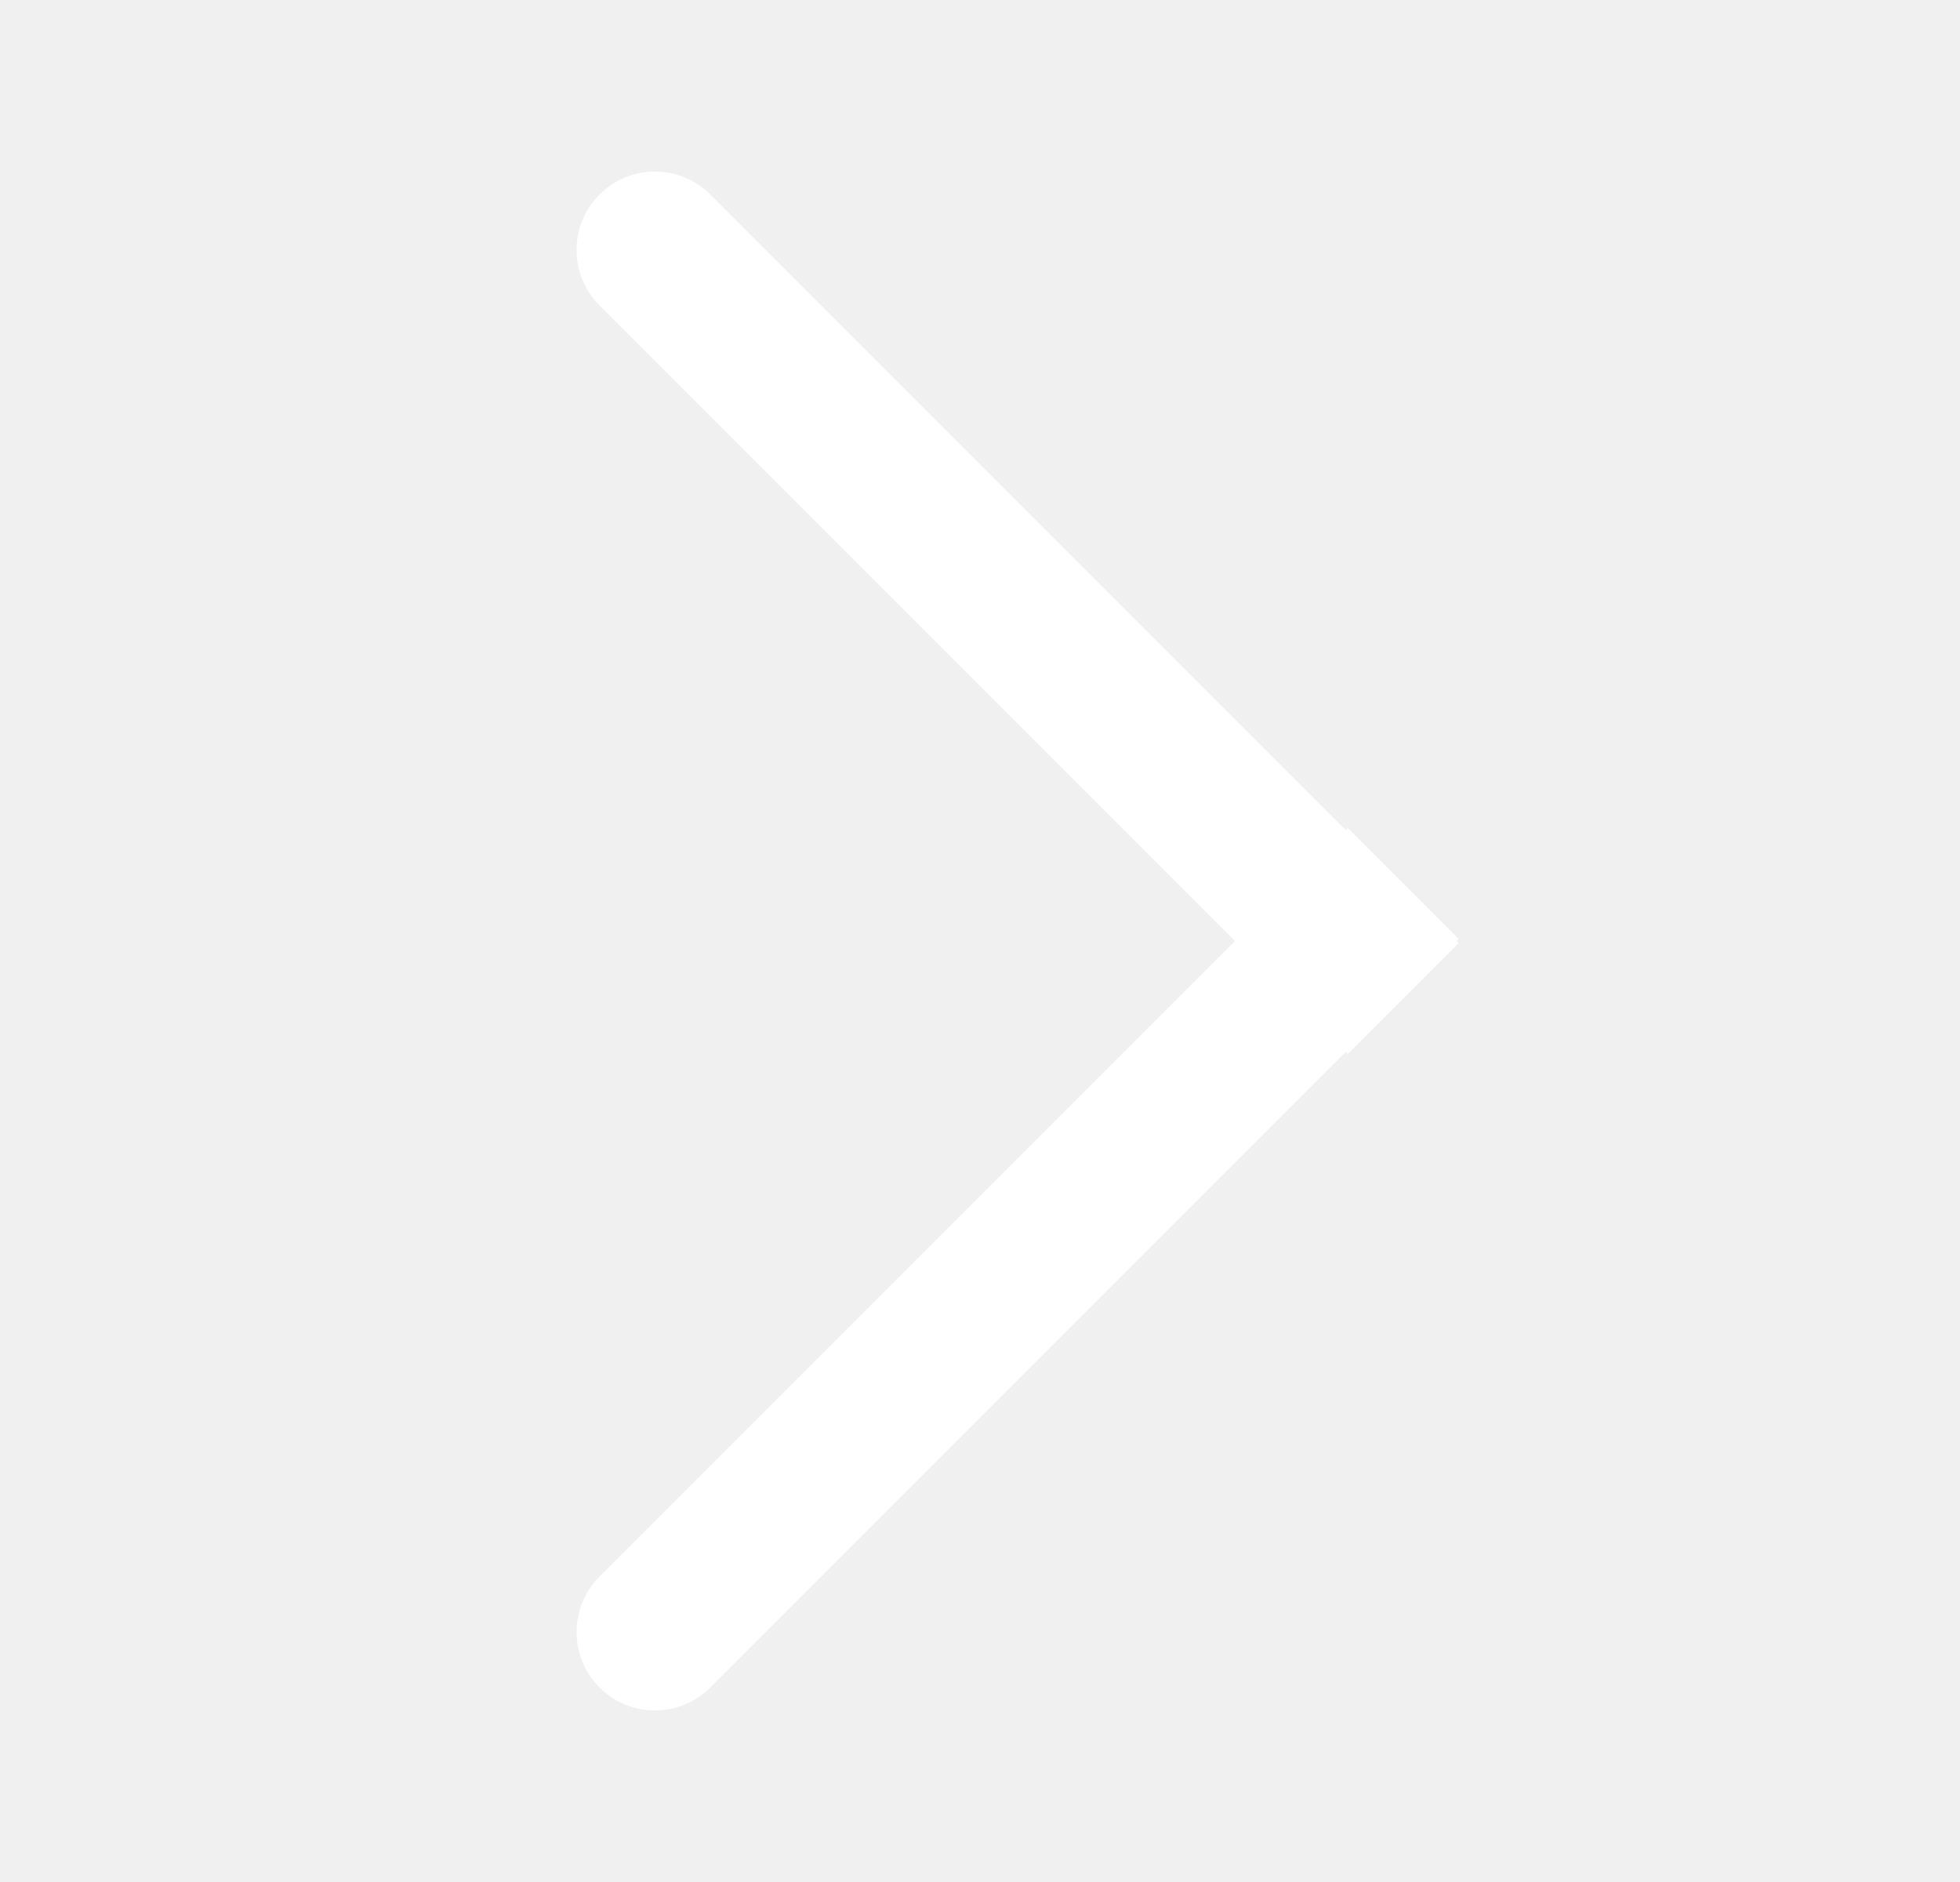
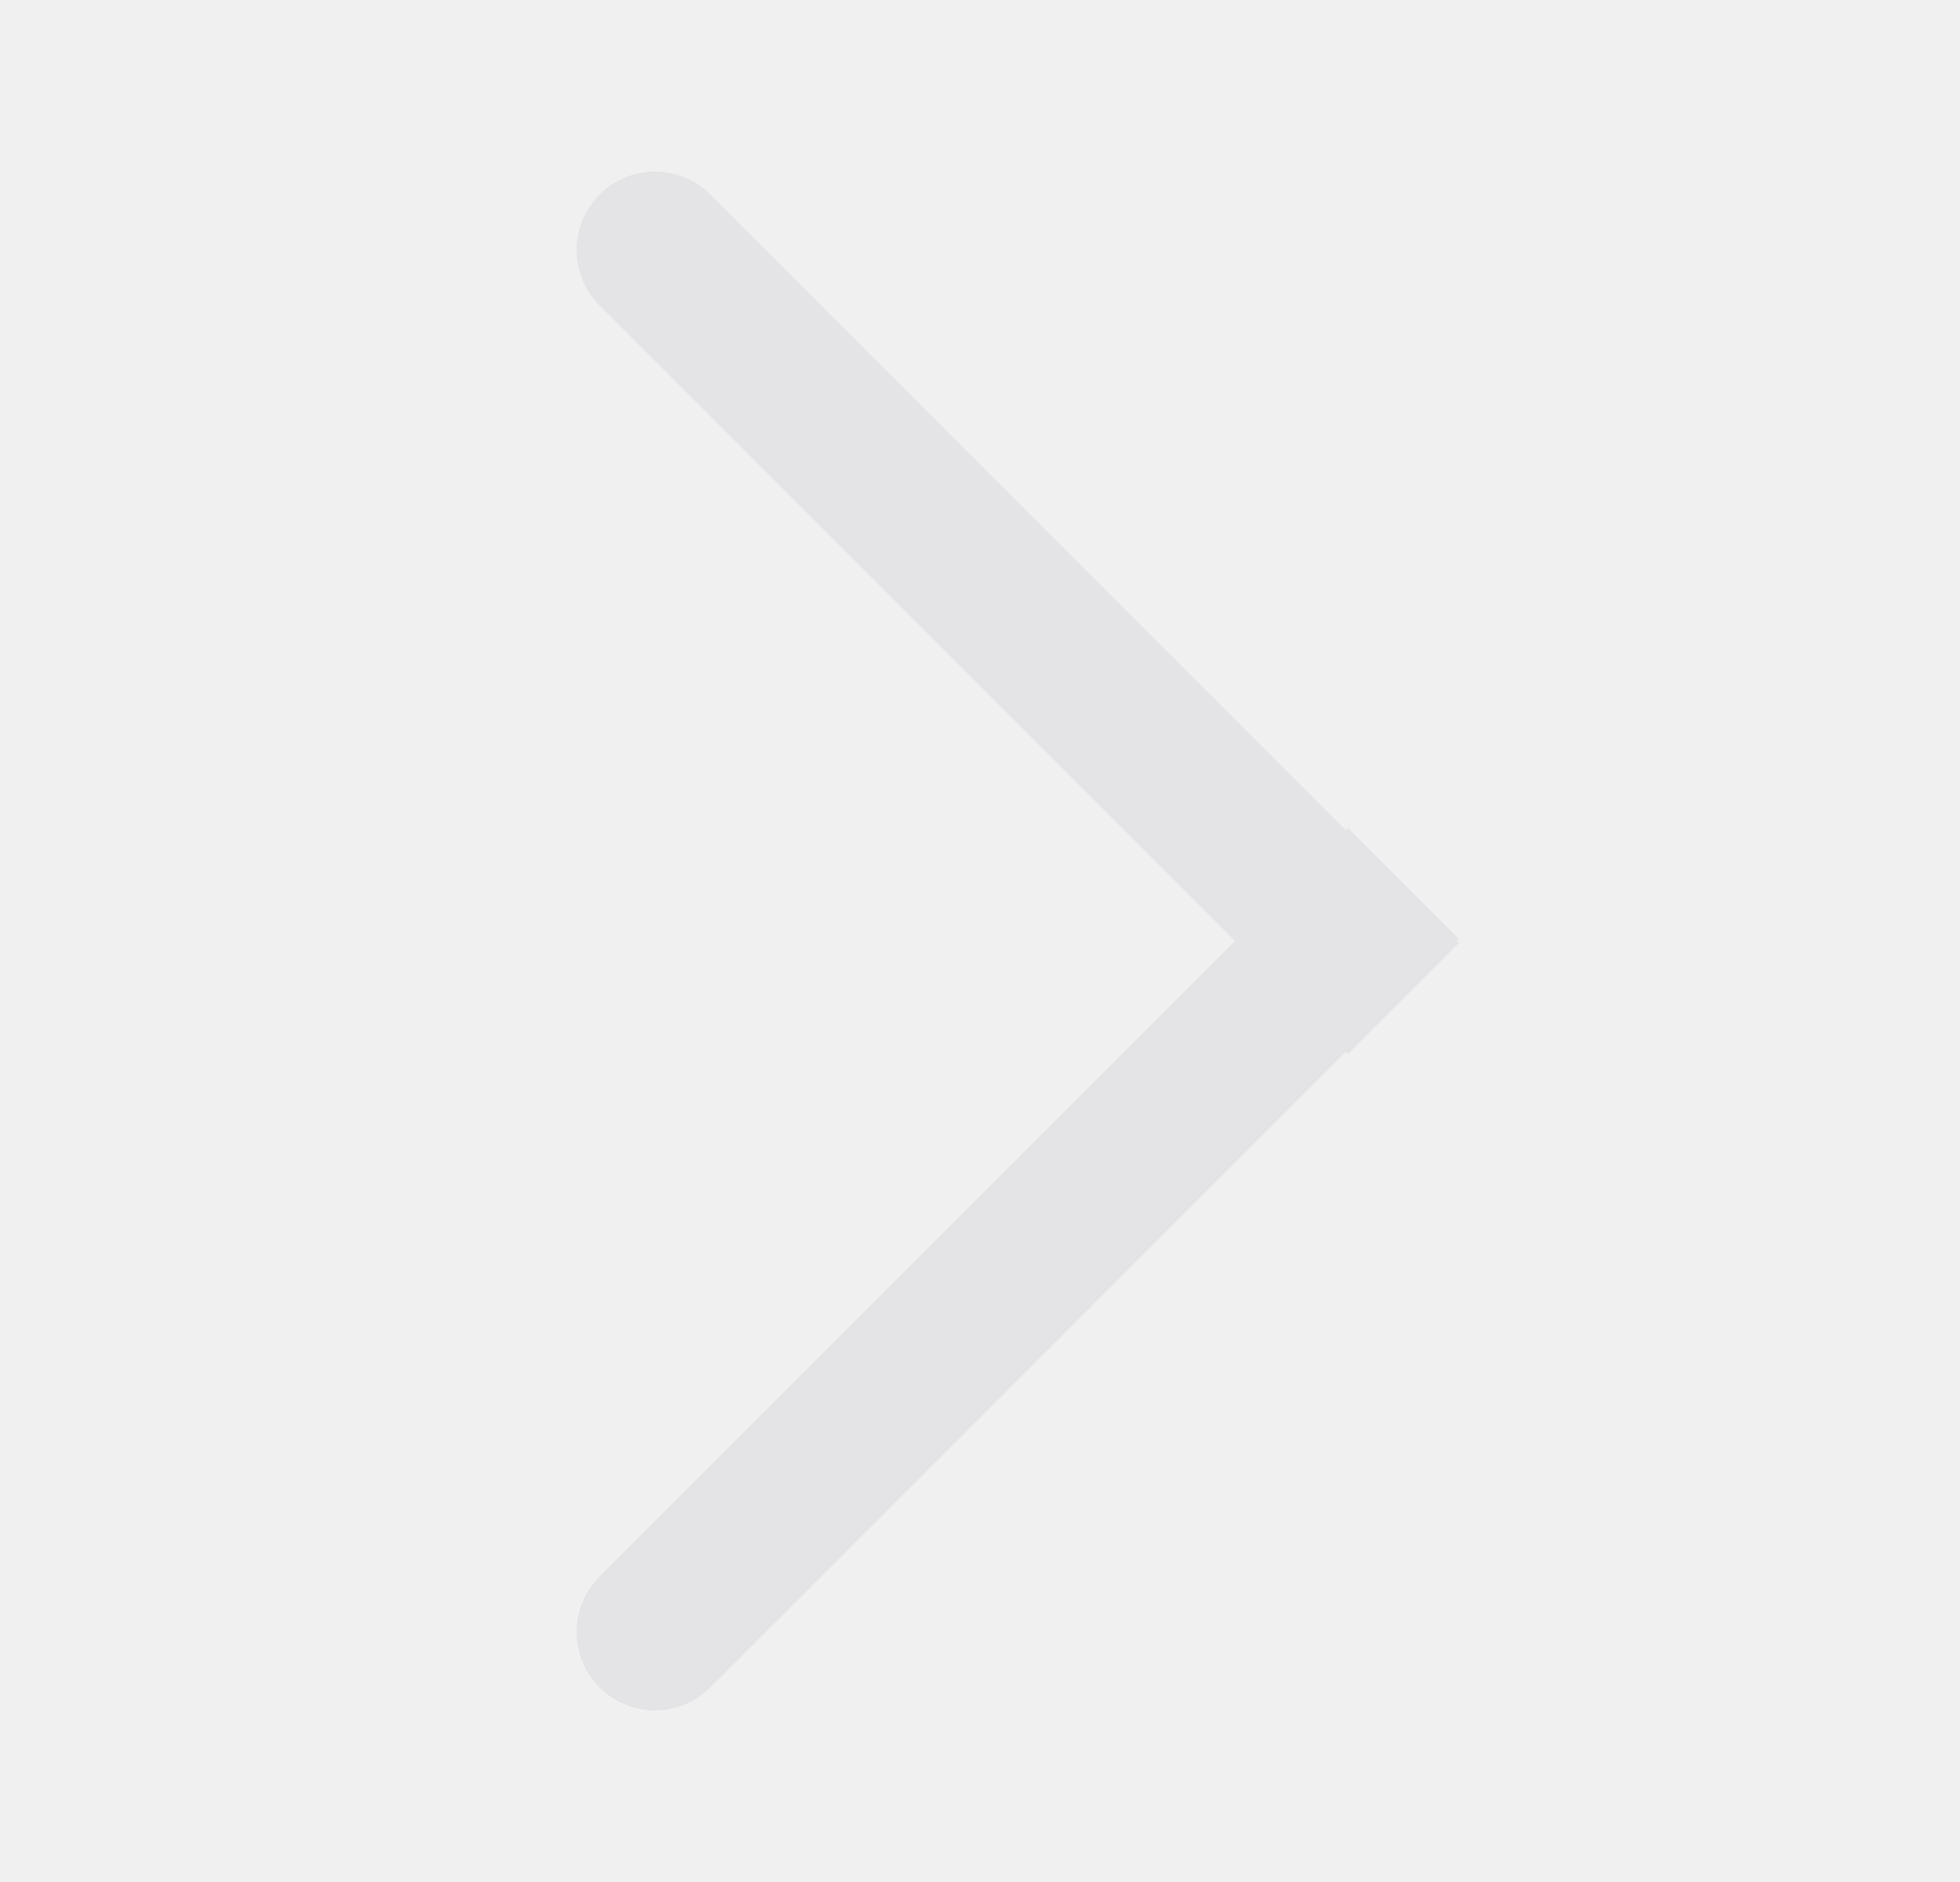
<svg xmlns="http://www.w3.org/2000/svg" width="25" height="24" viewBox="0 0 25 24" fill="none">
-   <path d="M7.647 2.481C8.037 2.09 8.67 2.09 9.061 2.481L17.166 10.586L17.193 10.559L18.607 11.973L18.58 12L18.607 12.027L17.193 13.441L17.166 13.415L9.061 21.519C8.671 21.91 8.037 21.91 7.647 21.519C7.395 21.267 7.305 20.913 7.379 20.589C7.419 20.412 7.509 20.243 7.647 20.105L15.752 12L7.647 3.895C7.256 3.505 7.256 2.872 7.647 2.481Z" fill="white" />
+   <path d="M7.647 2.481C8.037 2.09 8.67 2.09 9.061 2.481L17.166 10.586L17.193 10.559L18.607 11.973L18.58 12L18.607 12.027L17.193 13.441L17.166 13.415L9.061 21.519C8.671 21.91 8.037 21.91 7.647 21.519C7.395 21.267 7.305 20.913 7.379 20.589C7.419 20.412 7.509 20.243 7.647 20.105L15.752 12L7.647 3.895C7.256 3.505 7.256 2.872 7.647 2.481Z" fill="#e4e4e7" />
</svg>
